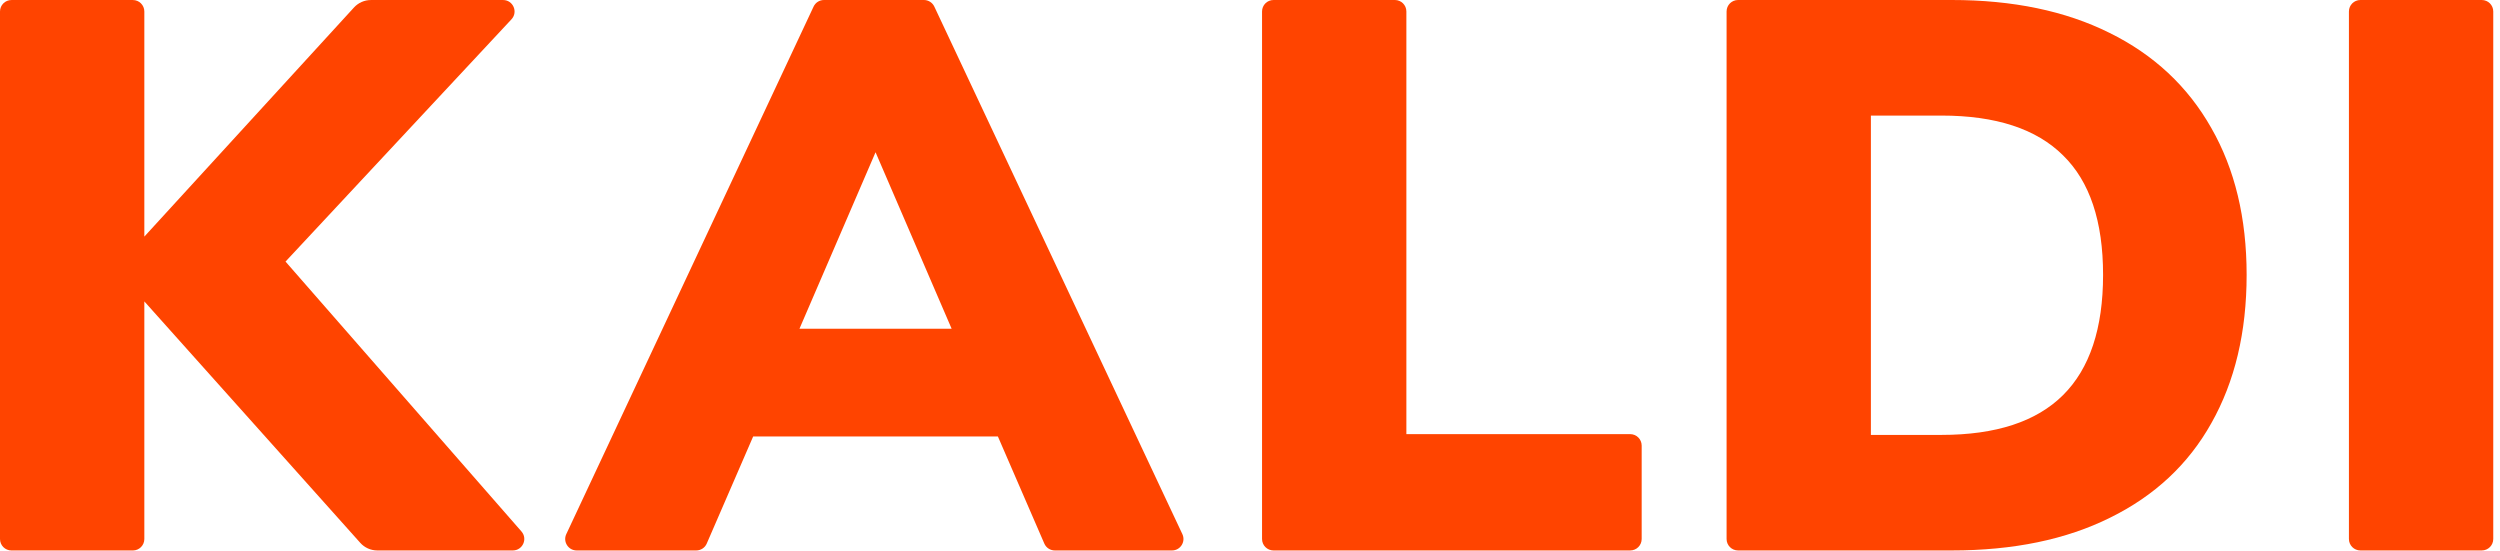
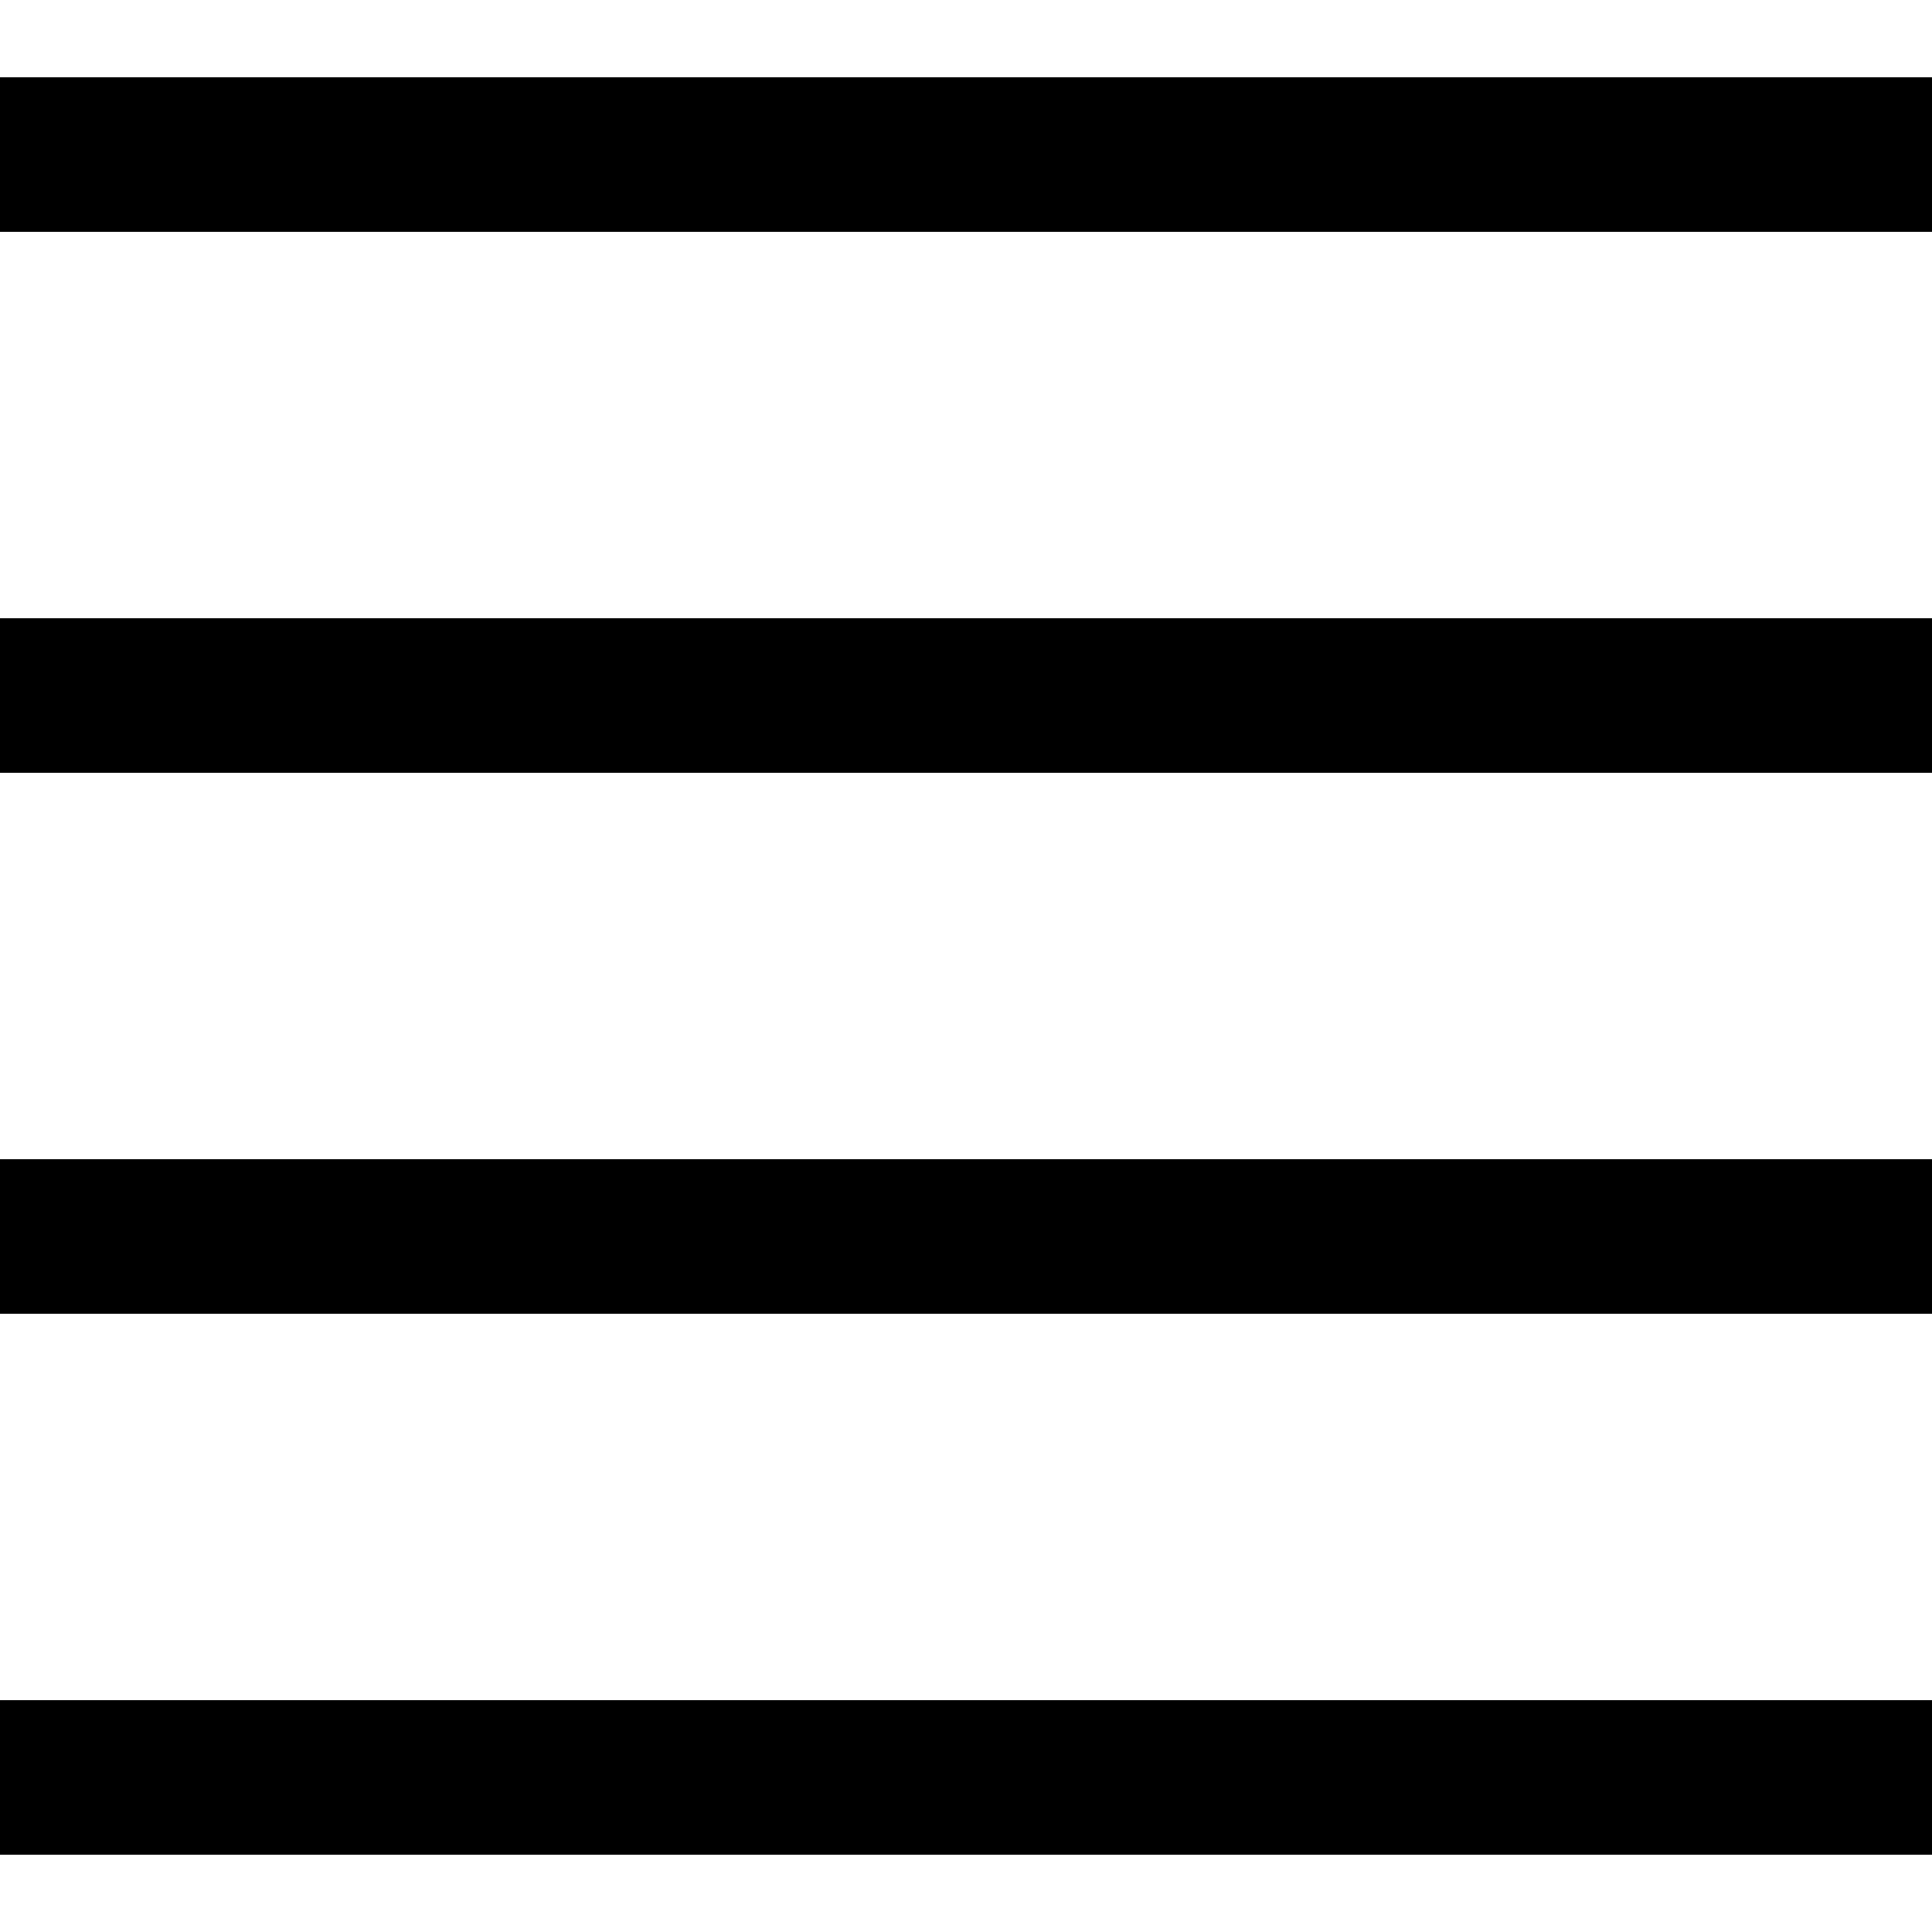
- <svg xmlns="http://www.w3.org/2000/svg" xmlns:xlink="http://www.w3.org/1999/xlink" viewBox="0 0 109 24">
-   <g transform="translate(-1470)">
-     <g style="mix-blend-mode:normal" transform="translate(1470)" fill="#f40">
-       <use xlink:href="#b" style="mix-blend-mode:normal" />
-       <use xlink:href="#c" style="mix-blend-mode:normal" />
-       <use xlink:href="#d" style="mix-blend-mode:normal" />
-       <use xlink:href="#e" style="mix-blend-mode:normal" />
-       <use xlink:href="#f" style="mix-blend-mode:normal" />
-     </g>
+ <svg xmlns="http://www.w3.org/2000/svg" version="1.1" id="Capa_1" x="0px" y="0px" viewBox="0 0 50 50" style="enable-background:new 0 0 50 50;" xml:space="preserve">
+   <g>
+     <rect y="2" width="50" height="4" />
+     <rect y="16" width="50" height="4" />
+     <rect y="30" width="50" height="4" />
+     <rect y="44" width="50" height="4" />
  </g>
-   <defs>
-     <path id="b" d="M22.735 23.171c.283.323.053.829-.376.829h-5.907c-.285 0-.556-.121-.745-.333l-9.414-10.526v10.36c0 .276-.224.5-.5.5h-5.293c-.276 0-.5-.224-.5-.5v-23c0-.276.224-.5.5-.5h5.293c.276 0 .5.224.5.5v9.815l9.141-9.99c.19-.207.457-.325.738-.325h5.762c.437 0 .664.521.366.841l-9.851 10.563 10.287 11.767z" />
-     <path id="c" d="M45.991 24c-.199 0-.38-.118-.459-.301l-2.024-4.669h-10.67l-2.024 4.669c-.079.183-.259.301-.459.301h-5.212c-.366 0-.608-.381-.453-.712l10.782-23c.082-.176.259-.288.453-.288h4.358c.194 0 .37.112.453.287l10.815 23c.156.332-.086.713-.452.713h-5.108zm-11.135-9.668h6.635l-3.317-7.694-3.317 7.694z" />
-     <path id="d" d="M55.525 24c-.276 0-.5-.224-.5-.5v-23c0-.276.224-.5.5-.5h5.293c.276 0 .5.224.5.5v18.428h9.759c.276 0 .5.224.5.5v4.072c0 .276-.224.5-.5.5h-15.552z" />
-     <path id="e" d="M75.279.5c0-.276.224-.5.5-.5h9.315c2.667 0 4.959.477 6.874 1.43 1.938.953 3.42 2.338 4.446 4.153 1.026 1.793 1.539 3.926 1.539 6.4 0 2.496-.513 4.652-1.539 6.468-1.003 1.793-2.474 3.166-4.412 4.119-1.915.953-4.218 1.43-6.908 1.43h-9.315c-.276 0-.5-.224-.5-.5v-23zm9.37 18.462c2.371 0 4.138-.579 5.301-1.736 1.163-1.157 1.744-2.905 1.744-5.242 0-2.338-.581-4.074-1.744-5.209-1.163-1.157-2.93-1.736-5.301-1.736h-3.078v13.923h3.078z" />
-     <path id="f" d="M102.913 24c-.276 0-.5-.224-.5-.5v-23c0-.276.224-.5.5-.5h5.293c.276 0 .5.224.5.5v23c0 .276-.224.5-.5.5h-5.293z" />
-   </defs>
+   <g>
+ </g>
+   <g>
+ </g>
+   <g>
+ </g>
+   <g>
+ </g>
+   <g>
+ </g>
+   <g>
+ </g>
+   <g>
+ </g>
+   <g>
+ </g>
+   <g>
+ </g>
+   <g>
+ </g>
+   <g>
+ </g>
+   <g>
+ </g>
+   <g>
+ </g>
+   <g>
+ </g>
+   <g>
+ </g>
</svg>
